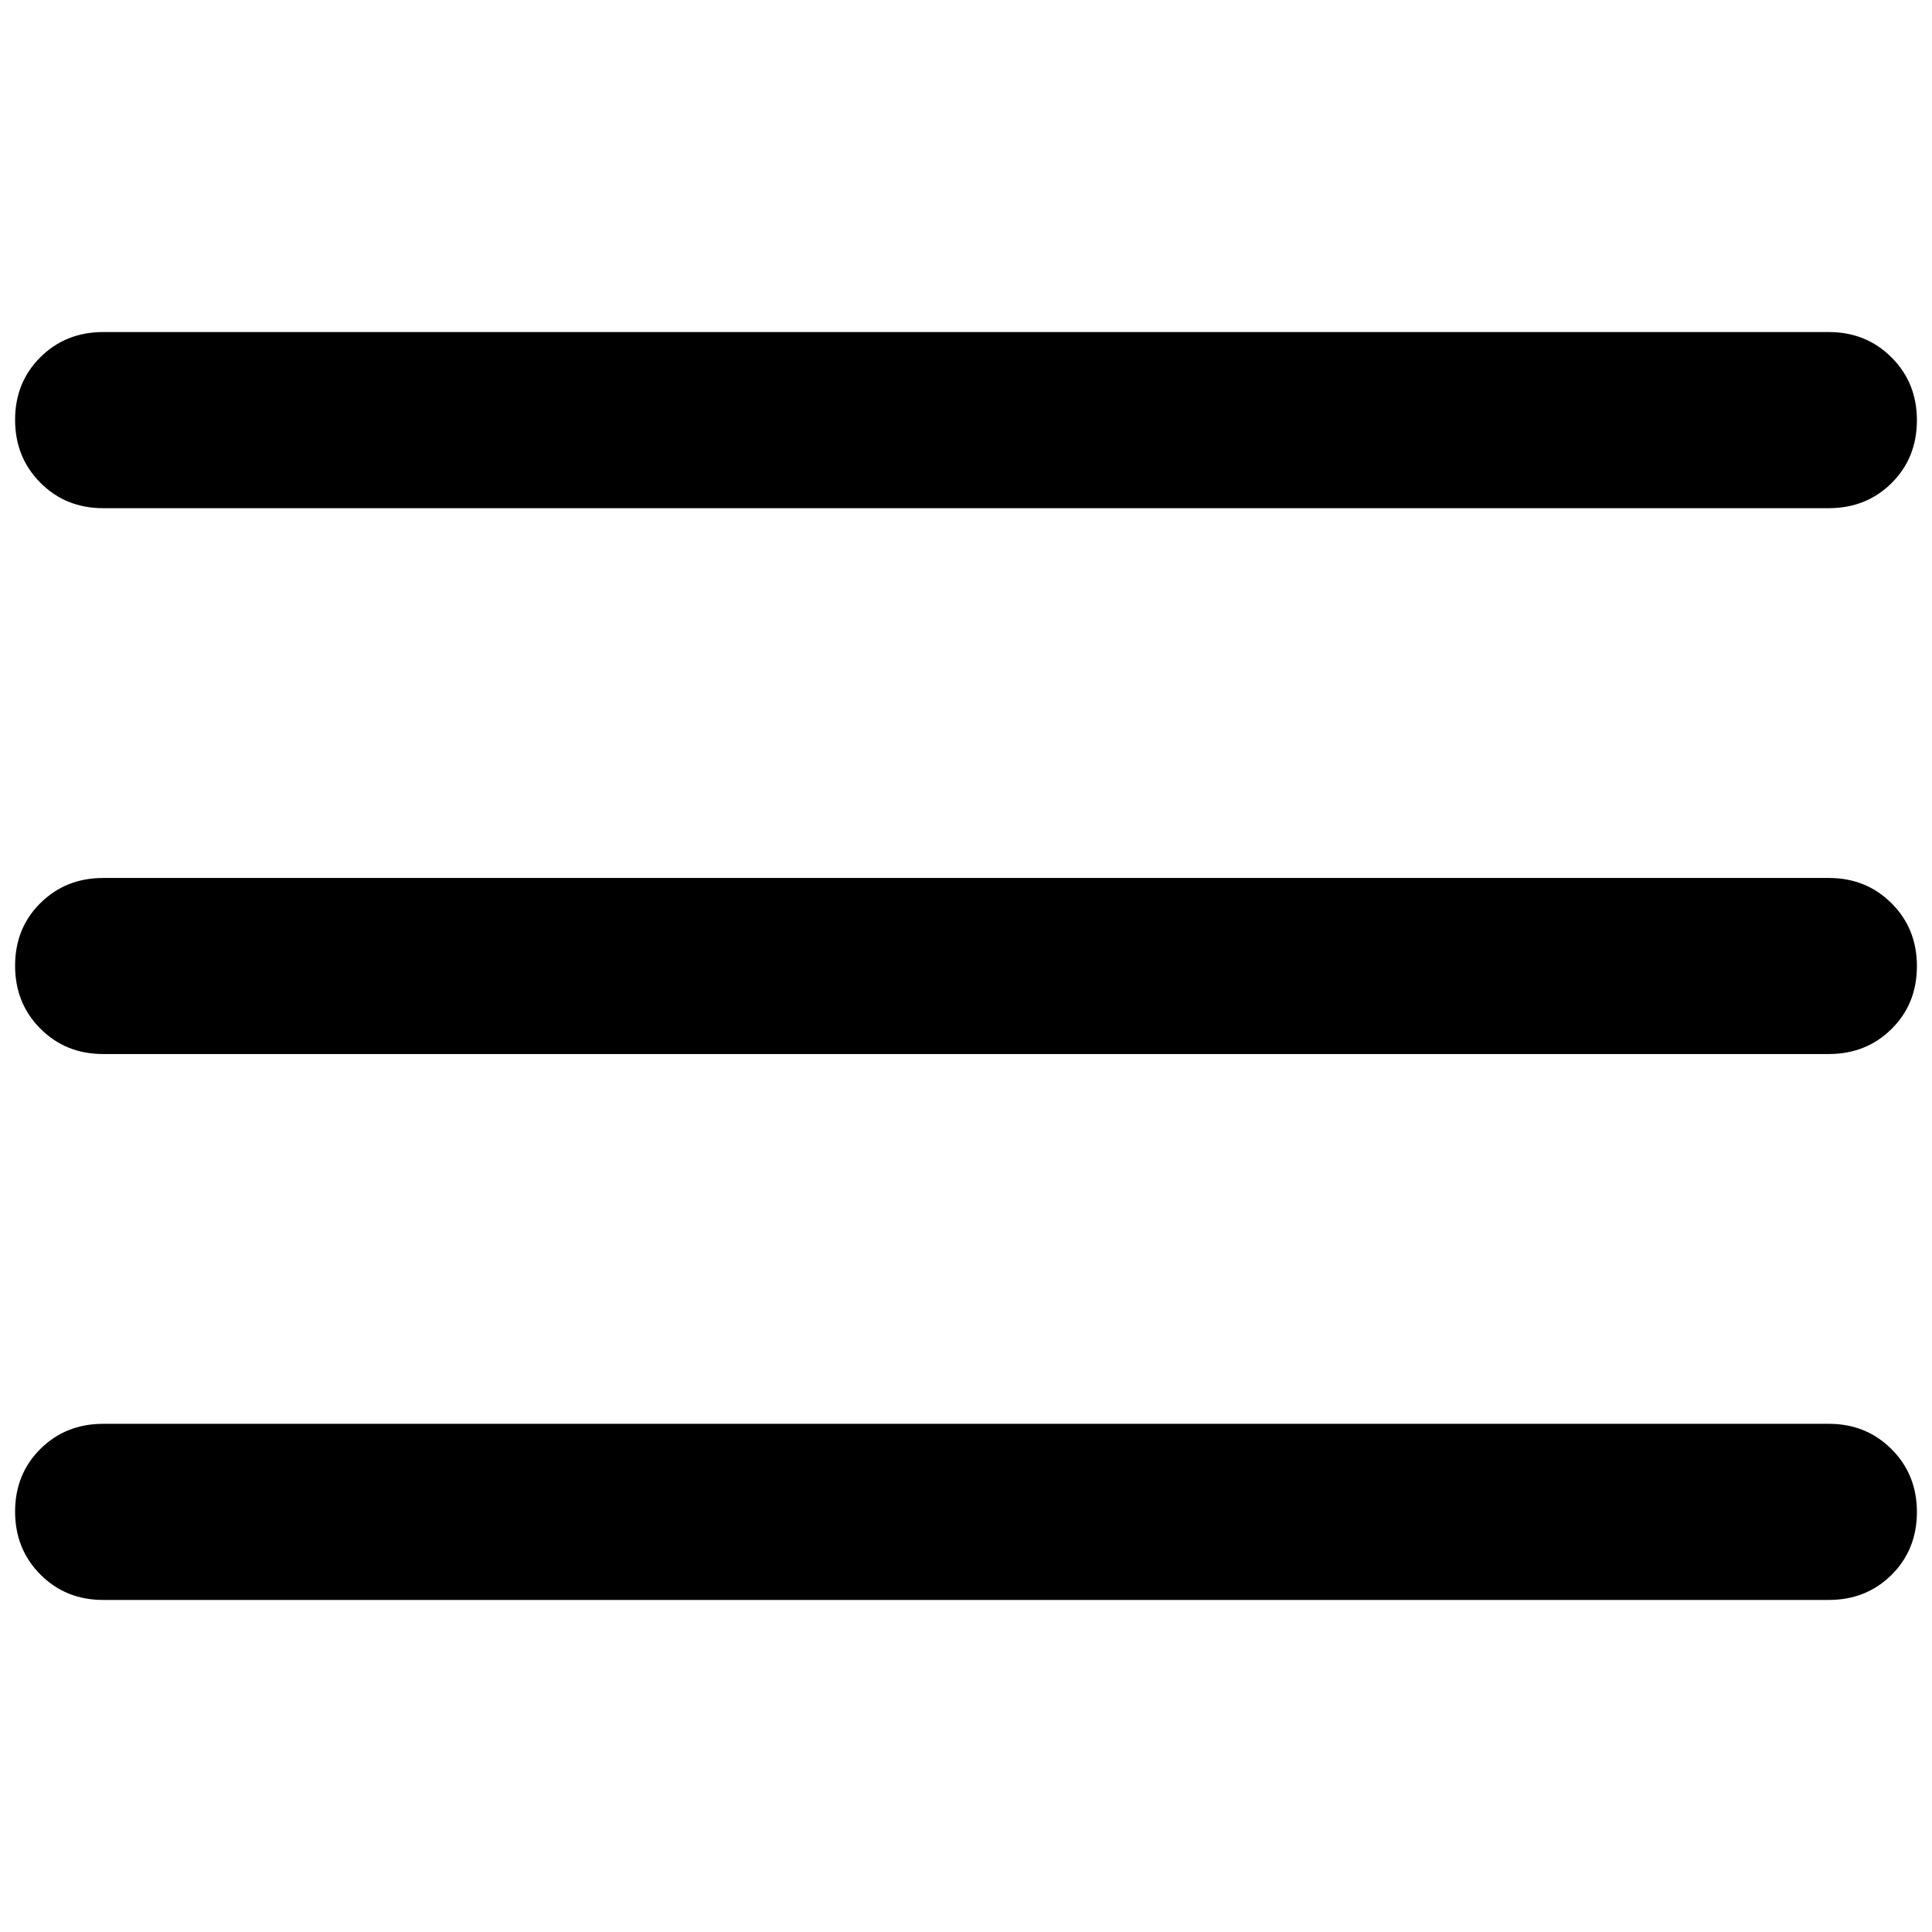
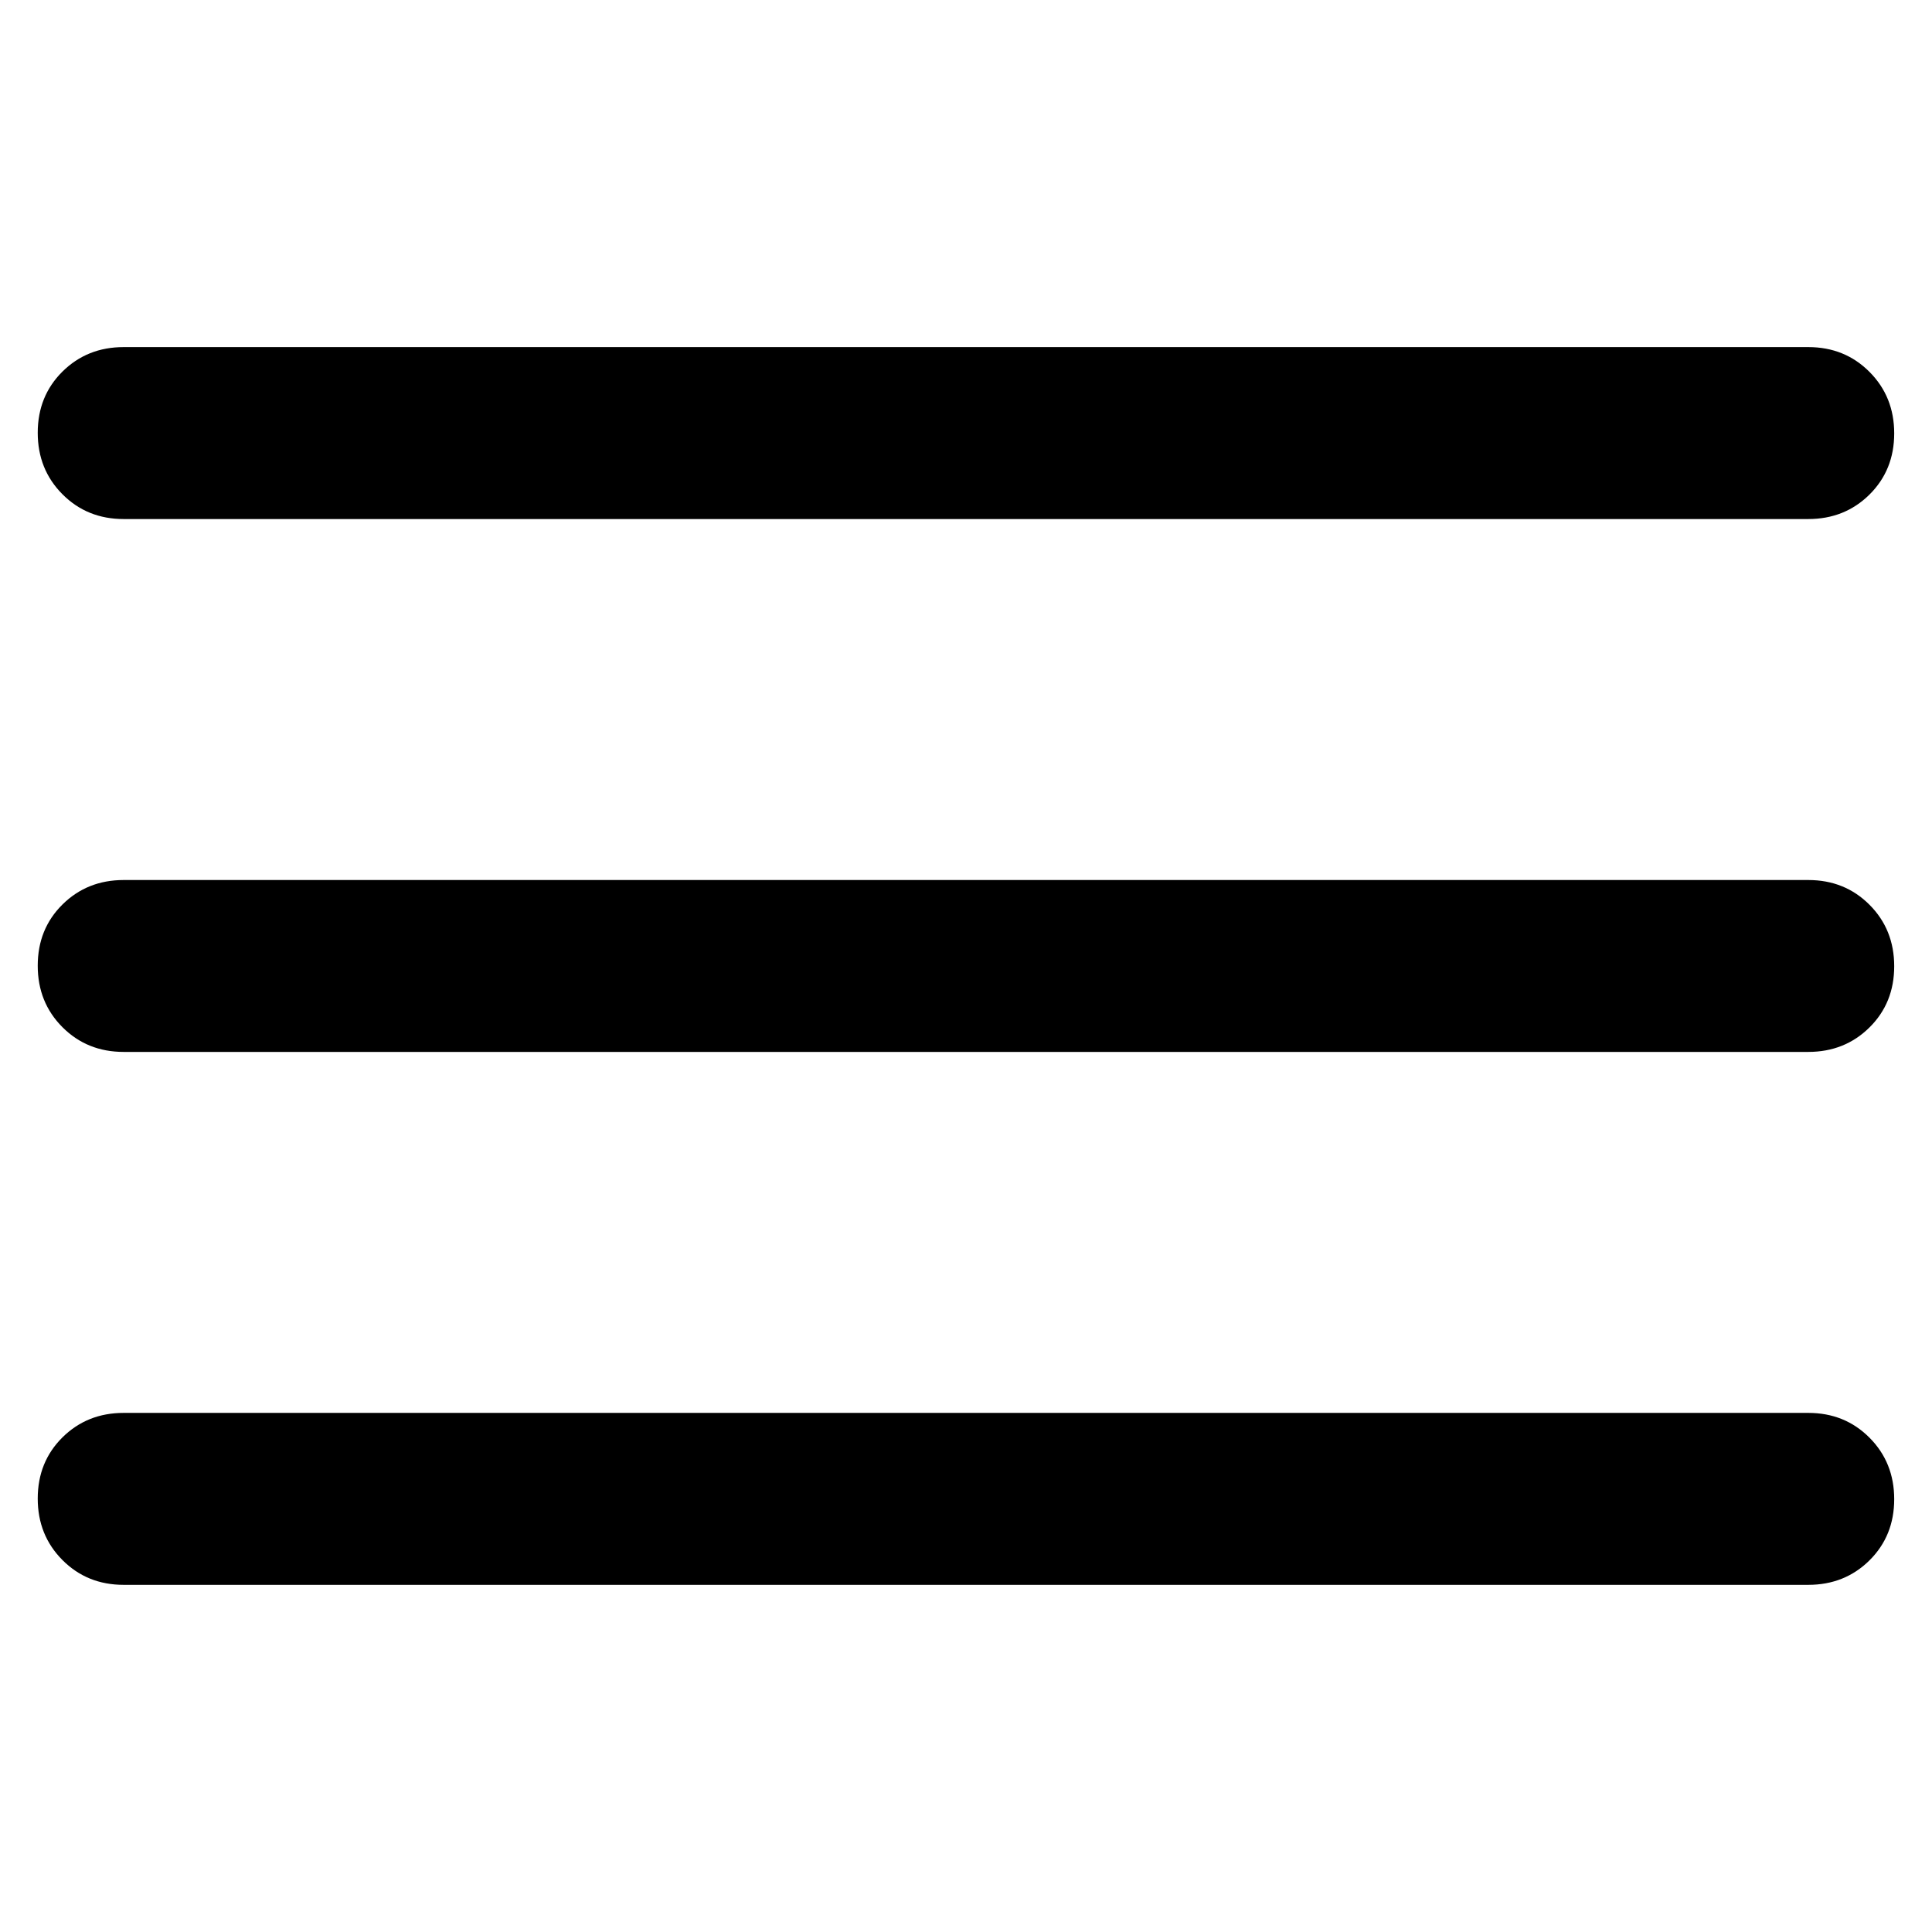
<svg xmlns="http://www.w3.org/2000/svg" version="1.1" width="32" height="32" viewBox="0 0 32 32">
-   <path d="M1.708 26.5q-0.62 0-1.039-0.421t-0.419-1.042 0.419-1.038q0.42-0.416 1.039-0.416h28.584q0.619 0 1.039 0.421t0.419 1.042-0.419 1.038q-0.42 0.416-1.039 0.416h-28.584zM1.708 17.458q-0.62 0-1.039-0.42t-0.419-1.043 0.419-1.037q0.42-0.416 1.039-0.416h28.584q0.619 0 1.039 0.42t0.419 1.043-0.419 1.037q-0.42 0.416-1.039 0.416h-28.584zM1.708 8.417q-0.62 0-1.039-0.421t-0.419-1.042 0.419-1.038q0.42-0.416 1.039-0.416h28.584q0.619 0 1.039 0.421t0.419 1.042-0.419 1.038q-0.42 0.416-1.039 0.416h-28.584z" />
+   <path d="M2.048 26.25q-0.605 0-1.014-0.411t-0.409-1.018 0.409-1.013q0.41-0.406 1.014-0.406h27.903q0.605 0 1.014 0.411t0.409 1.018-0.409 1.013q-0.41 0.406-1.014 0.406h-27.903zM2.048 17.423q-0.605 0-1.014-0.41t-0.409-1.018 0.409-1.013q0.41-0.406 1.014-0.406h27.903q0.605 0 1.014 0.41t0.409 1.018-0.409 1.013q-0.41 0.406-1.014 0.406h-27.903zM2.048 8.597q-0.605 0-1.014-0.411t-0.409-1.018 0.409-1.013q0.41-0.406 1.014-0.406h27.903q0.605 0 1.014 0.411t0.409 1.018-0.409 1.013q-0.41 0.406-1.014 0.406h-27.903z" />
</svg>
